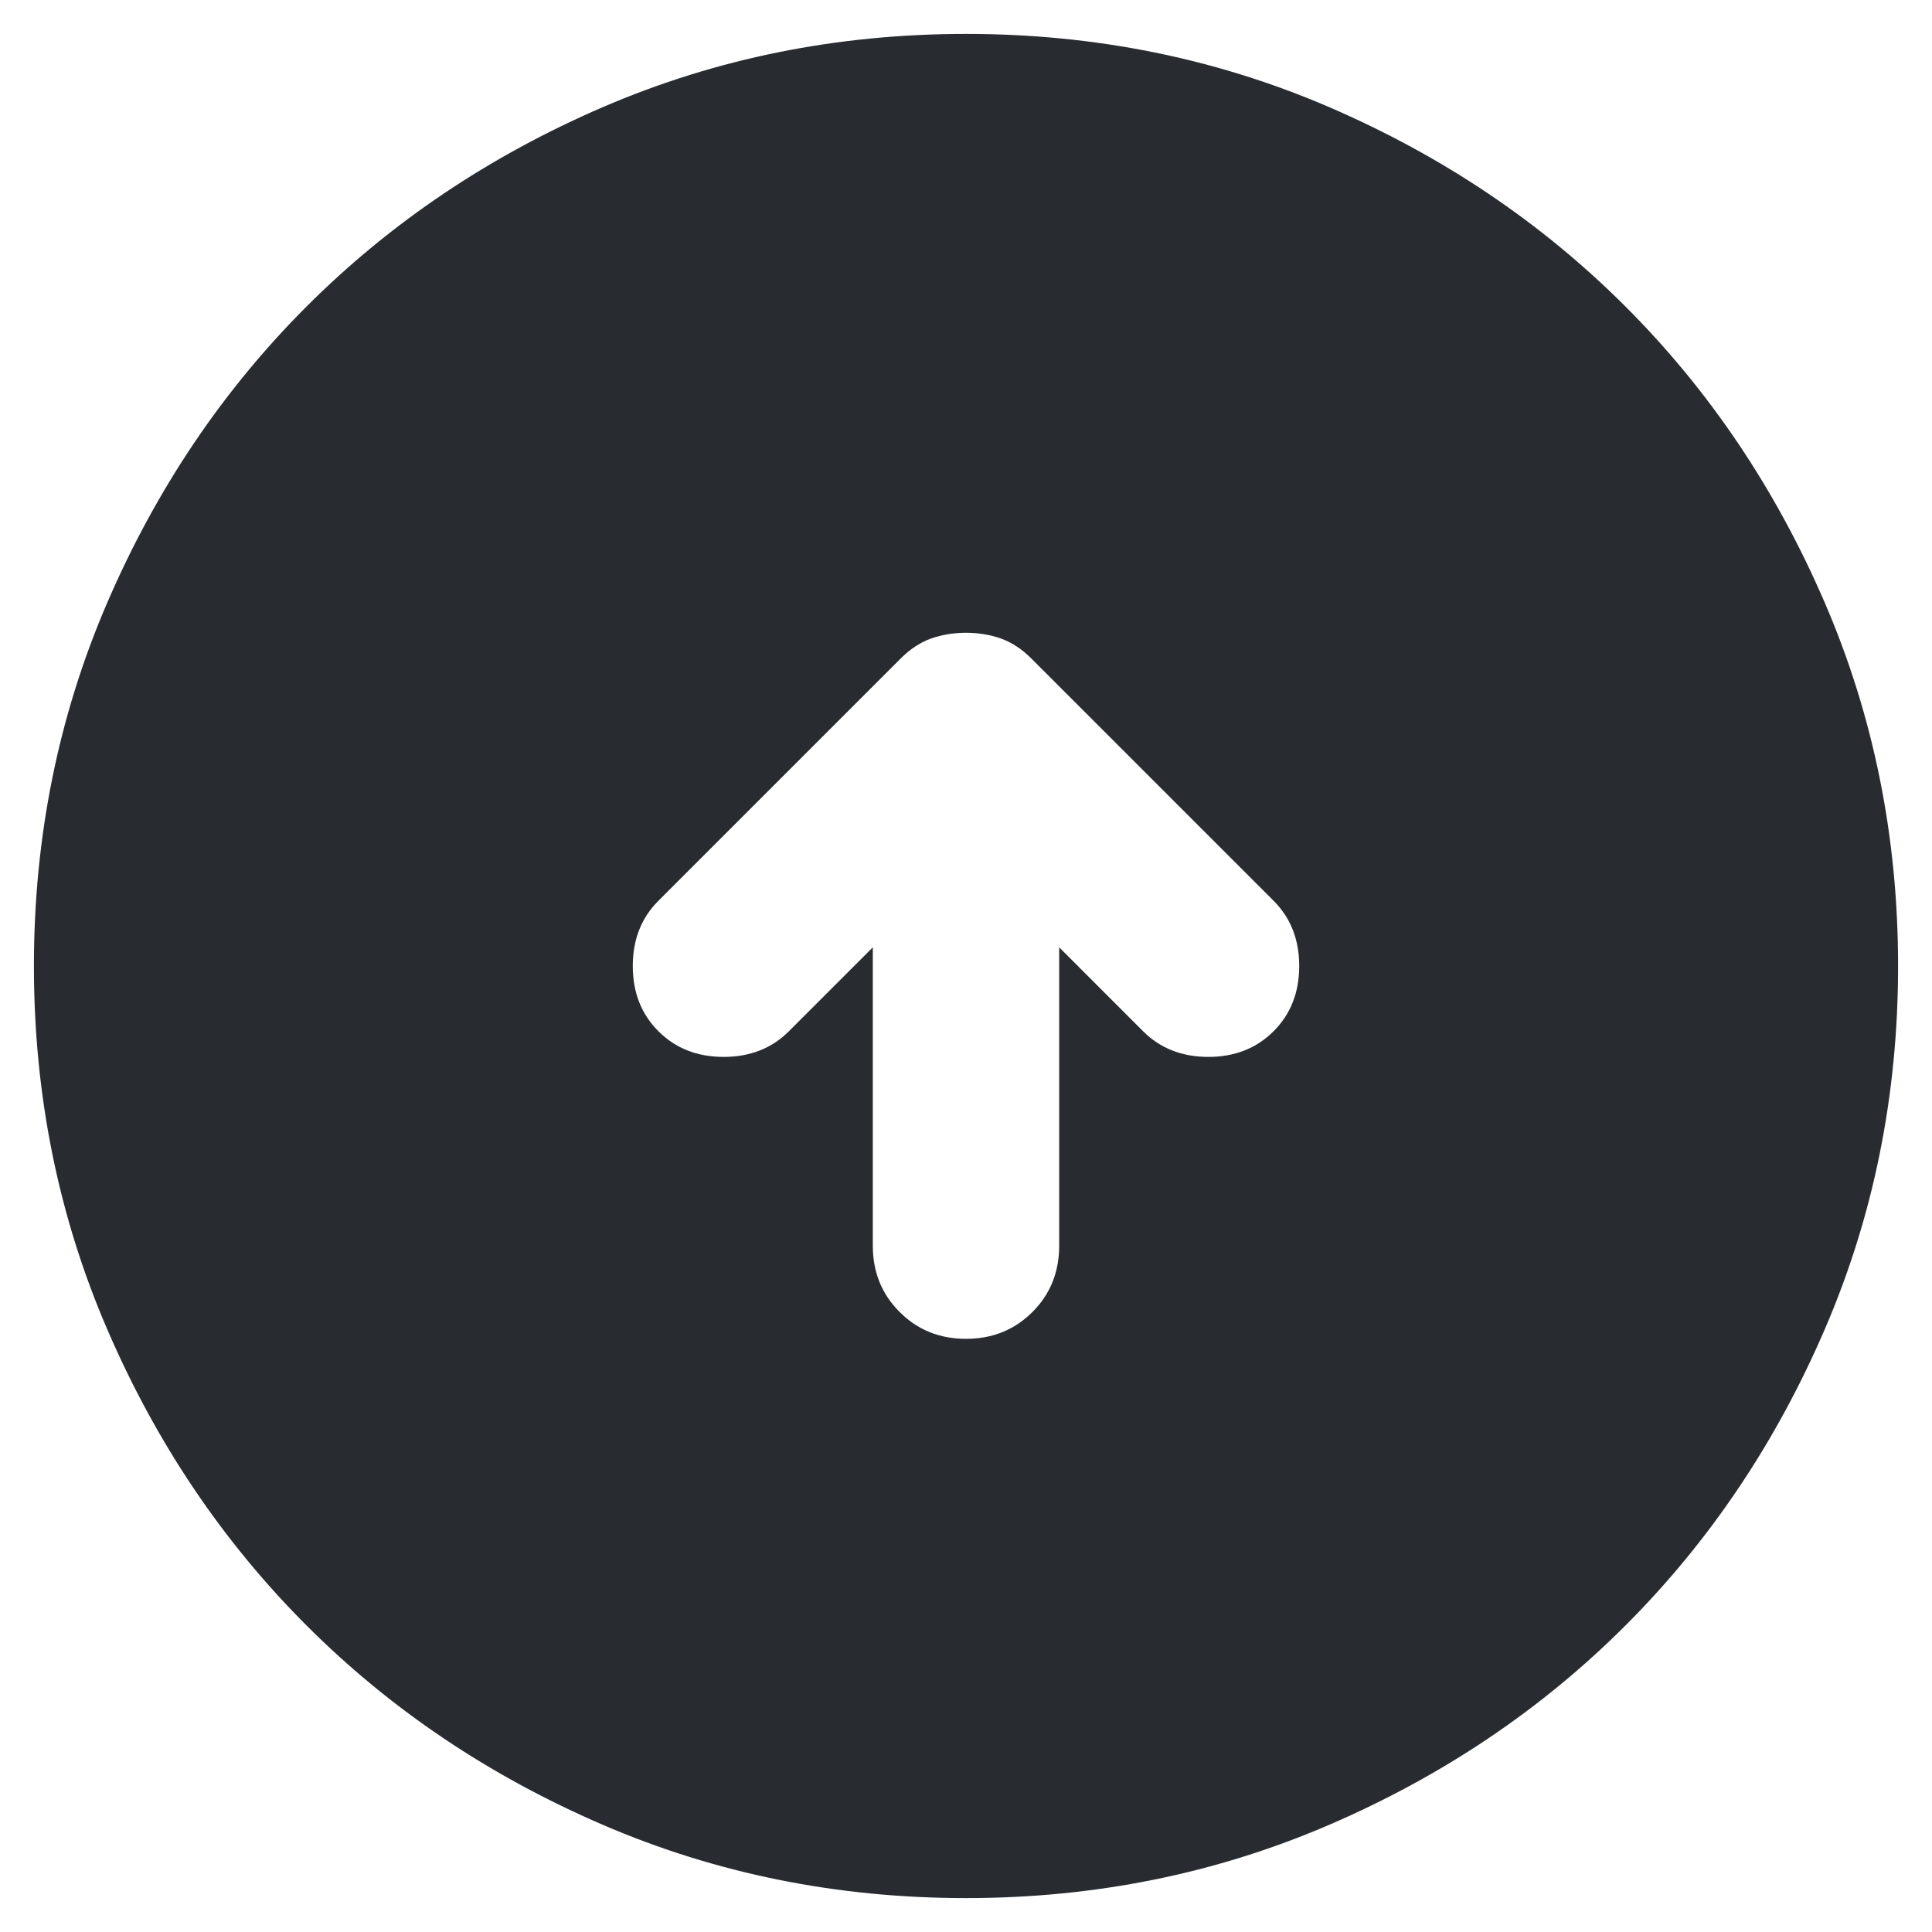
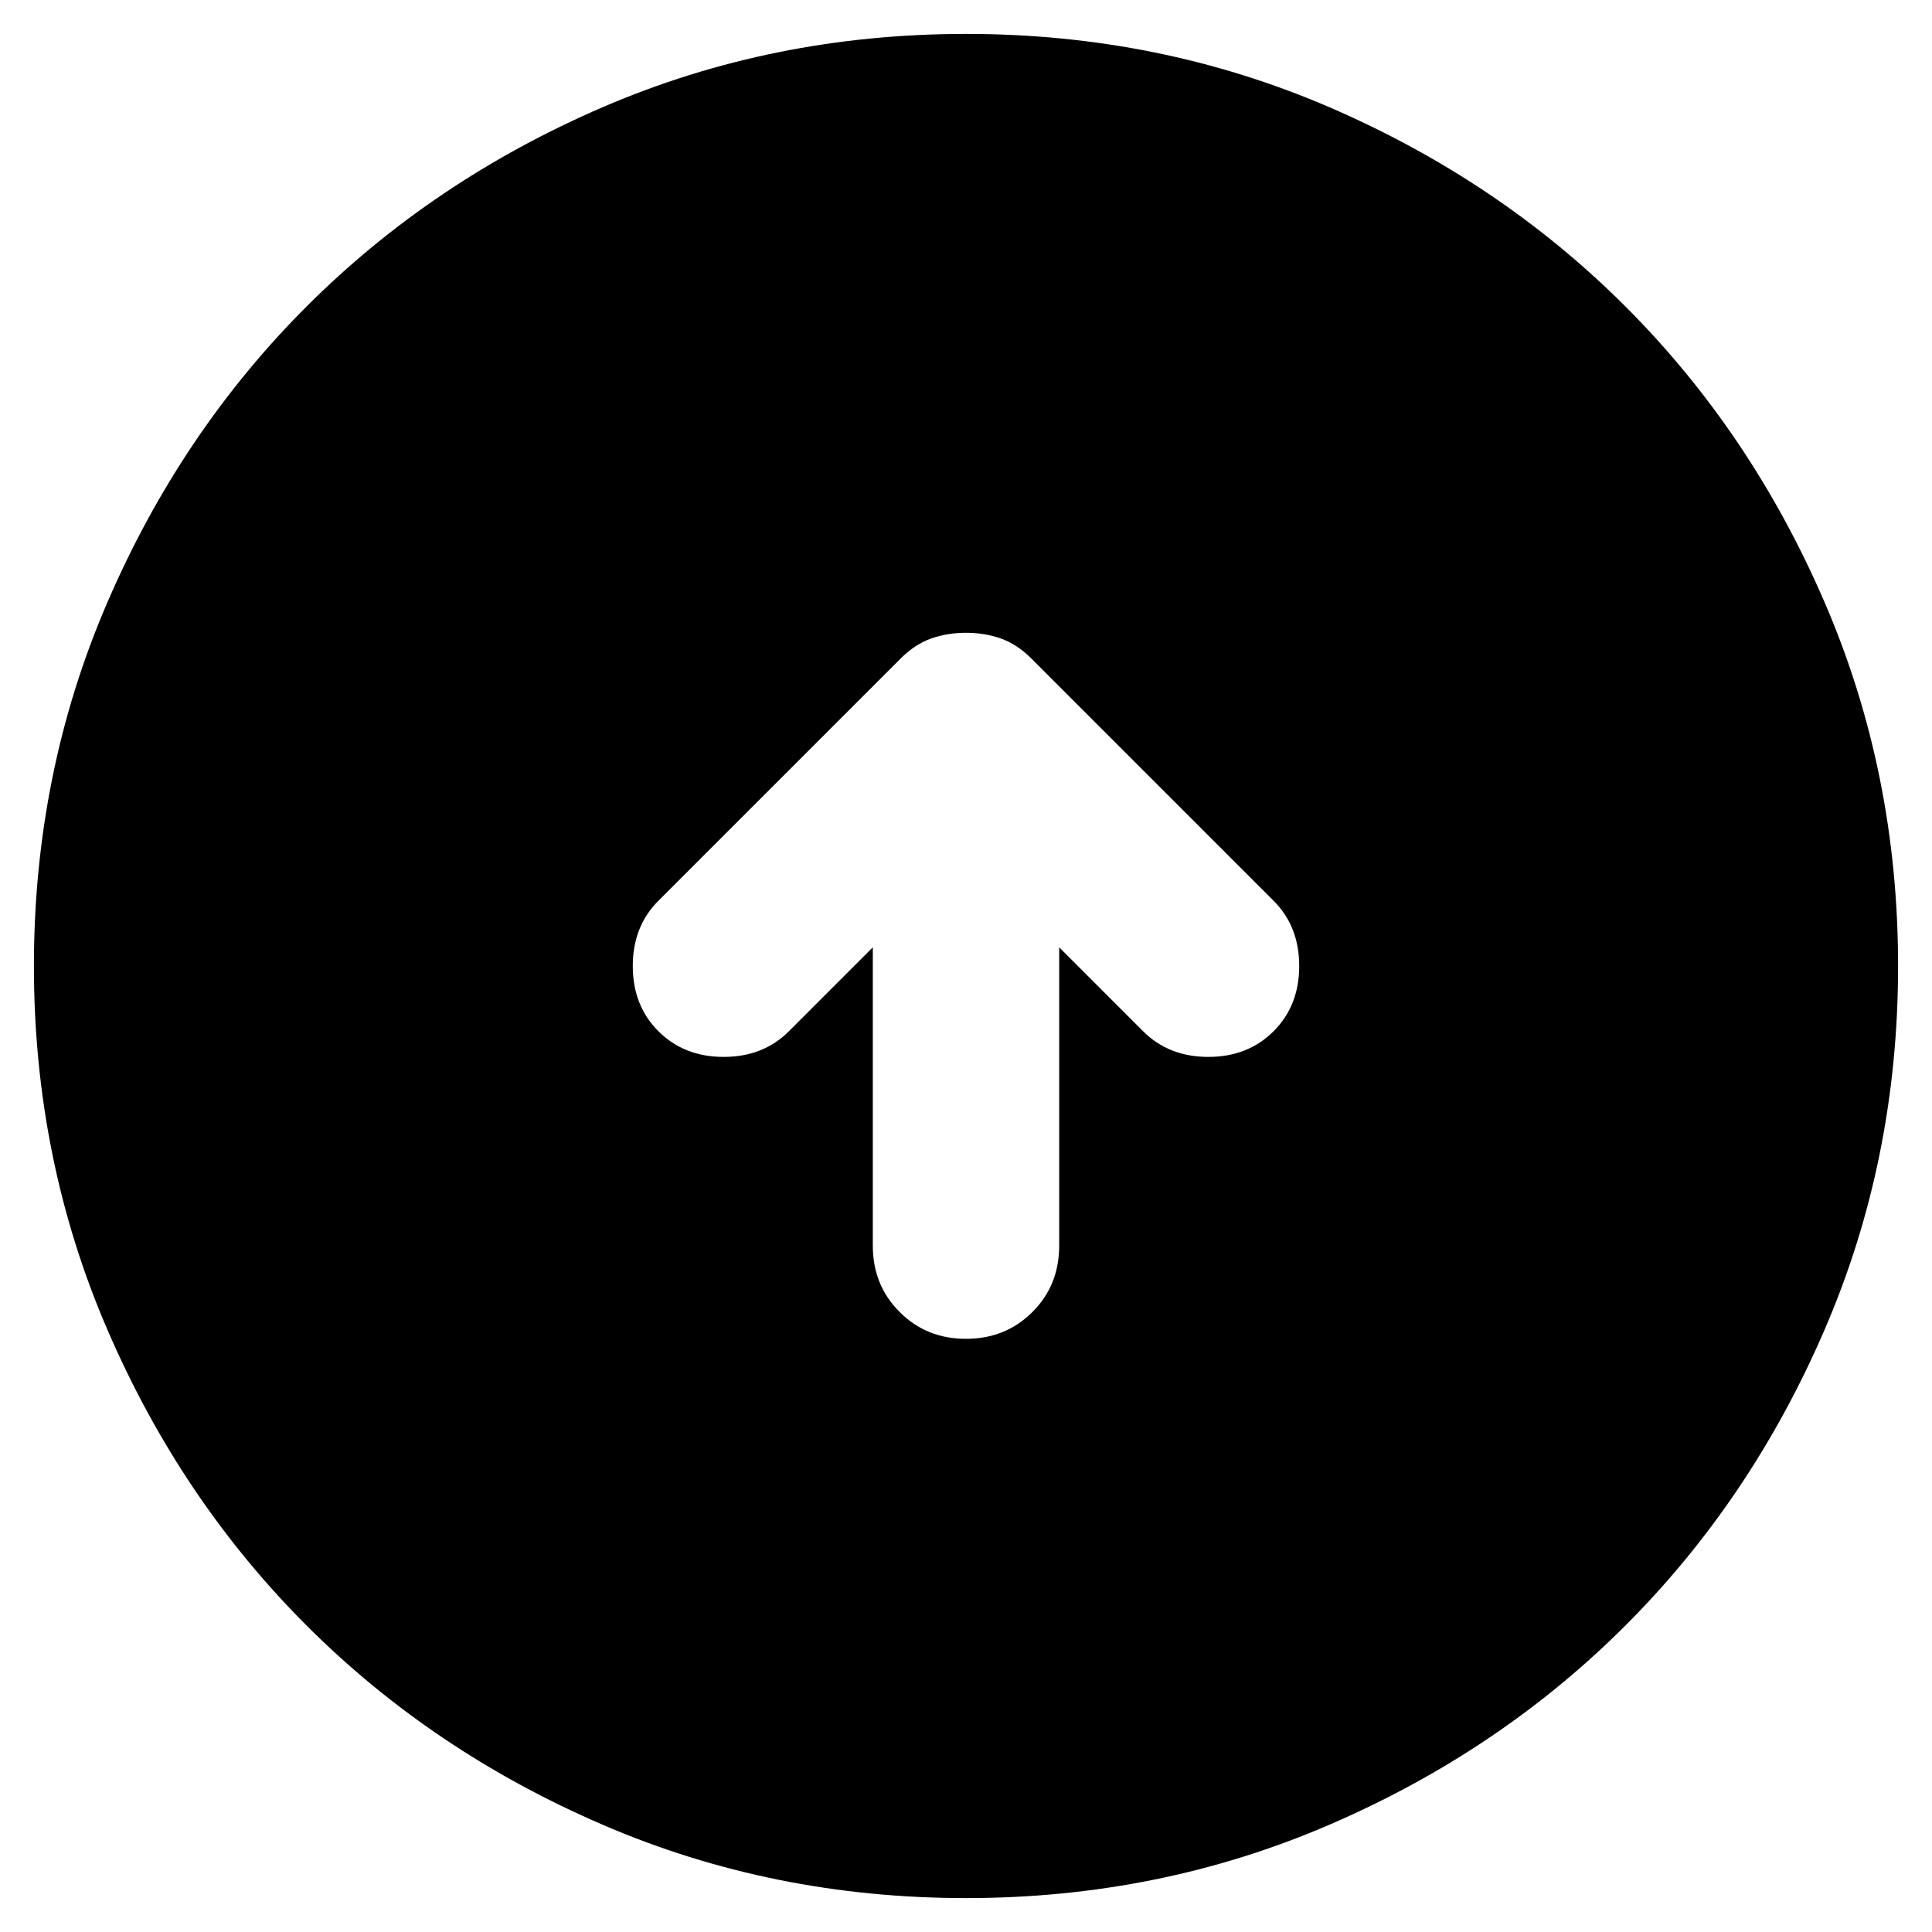
- <svg xmlns="http://www.w3.org/2000/svg" width="38" height="38" viewBox="0 0 38 38" fill="none">
-   <path d="M19 26.333C19.519 26.333 19.955 26.157 20.307 25.805C20.658 25.455 20.833 25.02 20.833 24.5V18.633L22.483 20.283C22.819 20.619 23.247 20.788 23.767 20.788C24.286 20.788 24.714 20.619 25.05 20.283C25.386 19.947 25.554 19.52 25.554 19C25.554 18.481 25.386 18.053 25.05 17.717L20.283 12.95C20.1 12.767 19.901 12.636 19.688 12.559C19.474 12.484 19.244 12.446 19 12.446C18.756 12.446 18.526 12.484 18.312 12.559C18.099 12.636 17.9 12.767 17.717 12.95L12.95 17.717C12.614 18.053 12.446 18.481 12.446 19C12.446 19.52 12.614 19.947 12.95 20.283C13.286 20.619 13.714 20.788 14.233 20.788C14.753 20.788 15.181 20.619 15.517 20.283L17.167 18.633V24.5C17.167 25.02 17.343 25.455 17.695 25.805C18.045 26.157 18.48 26.333 19 26.333ZM19 37.333C16.464 37.333 14.081 36.852 11.85 35.889C9.619 34.927 7.679 33.621 6.029 31.971C4.379 30.321 3.073 28.381 2.111 26.15C1.148 23.919 0.667 21.536 0.667 19C0.667 16.464 1.148 14.081 2.111 11.85C3.073 9.619 4.379 7.679 6.029 6.029C7.679 4.379 9.619 3.073 11.85 2.11C14.081 1.148 16.464 0.667 19 0.667C21.536 0.667 23.919 1.148 26.15 2.11C28.381 3.073 30.321 4.379 31.971 6.029C33.621 7.679 34.927 9.619 35.889 11.85C36.852 14.081 37.333 16.464 37.333 19C37.333 21.536 36.852 23.919 35.889 26.15C34.927 28.381 33.621 30.321 31.971 31.971C30.321 33.621 28.381 34.927 26.15 35.889C23.919 36.852 21.536 37.333 19 37.333Z" fill="#282c31" />
+ <svg xmlns="http://www.w3.org/2000/svg" width="38" height="38" viewBox="0 0 38 38">
+   <path d="M19 26.333C19.519 26.333 19.955 26.157 20.307 25.805C20.658 25.455 20.833 25.02 20.833 24.5V18.633L22.483 20.283C22.819 20.619 23.247 20.788 23.767 20.788C24.286 20.788 24.714 20.619 25.05 20.283C25.386 19.947 25.554 19.52 25.554 19C25.554 18.481 25.386 18.053 25.05 17.717L20.283 12.95C20.1 12.767 19.901 12.636 19.688 12.559C19.474 12.484 19.244 12.446 19 12.446C18.756 12.446 18.526 12.484 18.312 12.559C18.099 12.636 17.9 12.767 17.717 12.95L12.95 17.717C12.614 18.053 12.446 18.481 12.446 19C12.446 19.52 12.614 19.947 12.95 20.283C13.286 20.619 13.714 20.788 14.233 20.788C14.753 20.788 15.181 20.619 15.517 20.283L17.167 18.633V24.5C17.167 25.02 17.343 25.455 17.695 25.805C18.045 26.157 18.48 26.333 19 26.333ZM19 37.333C16.464 37.333 14.081 36.852 11.85 35.889C9.619 34.927 7.679 33.621 6.029 31.971C4.379 30.321 3.073 28.381 2.111 26.15C1.148 23.919 0.667 21.536 0.667 19C0.667 16.464 1.148 14.081 2.111 11.85C3.073 9.619 4.379 7.679 6.029 6.029C7.679 4.379 9.619 3.073 11.85 2.11C14.081 1.148 16.464 0.667 19 0.667C21.536 0.667 23.919 1.148 26.15 2.11C28.381 3.073 30.321 4.379 31.971 6.029C33.621 7.679 34.927 9.619 35.889 11.85C36.852 14.081 37.333 16.464 37.333 19C37.333 21.536 36.852 23.919 35.889 26.15C34.927 28.381 33.621 30.321 31.971 31.971C30.321 33.621 28.381 34.927 26.15 35.889C23.919 36.852 21.536 37.333 19 37.333Z" />
</svg>
